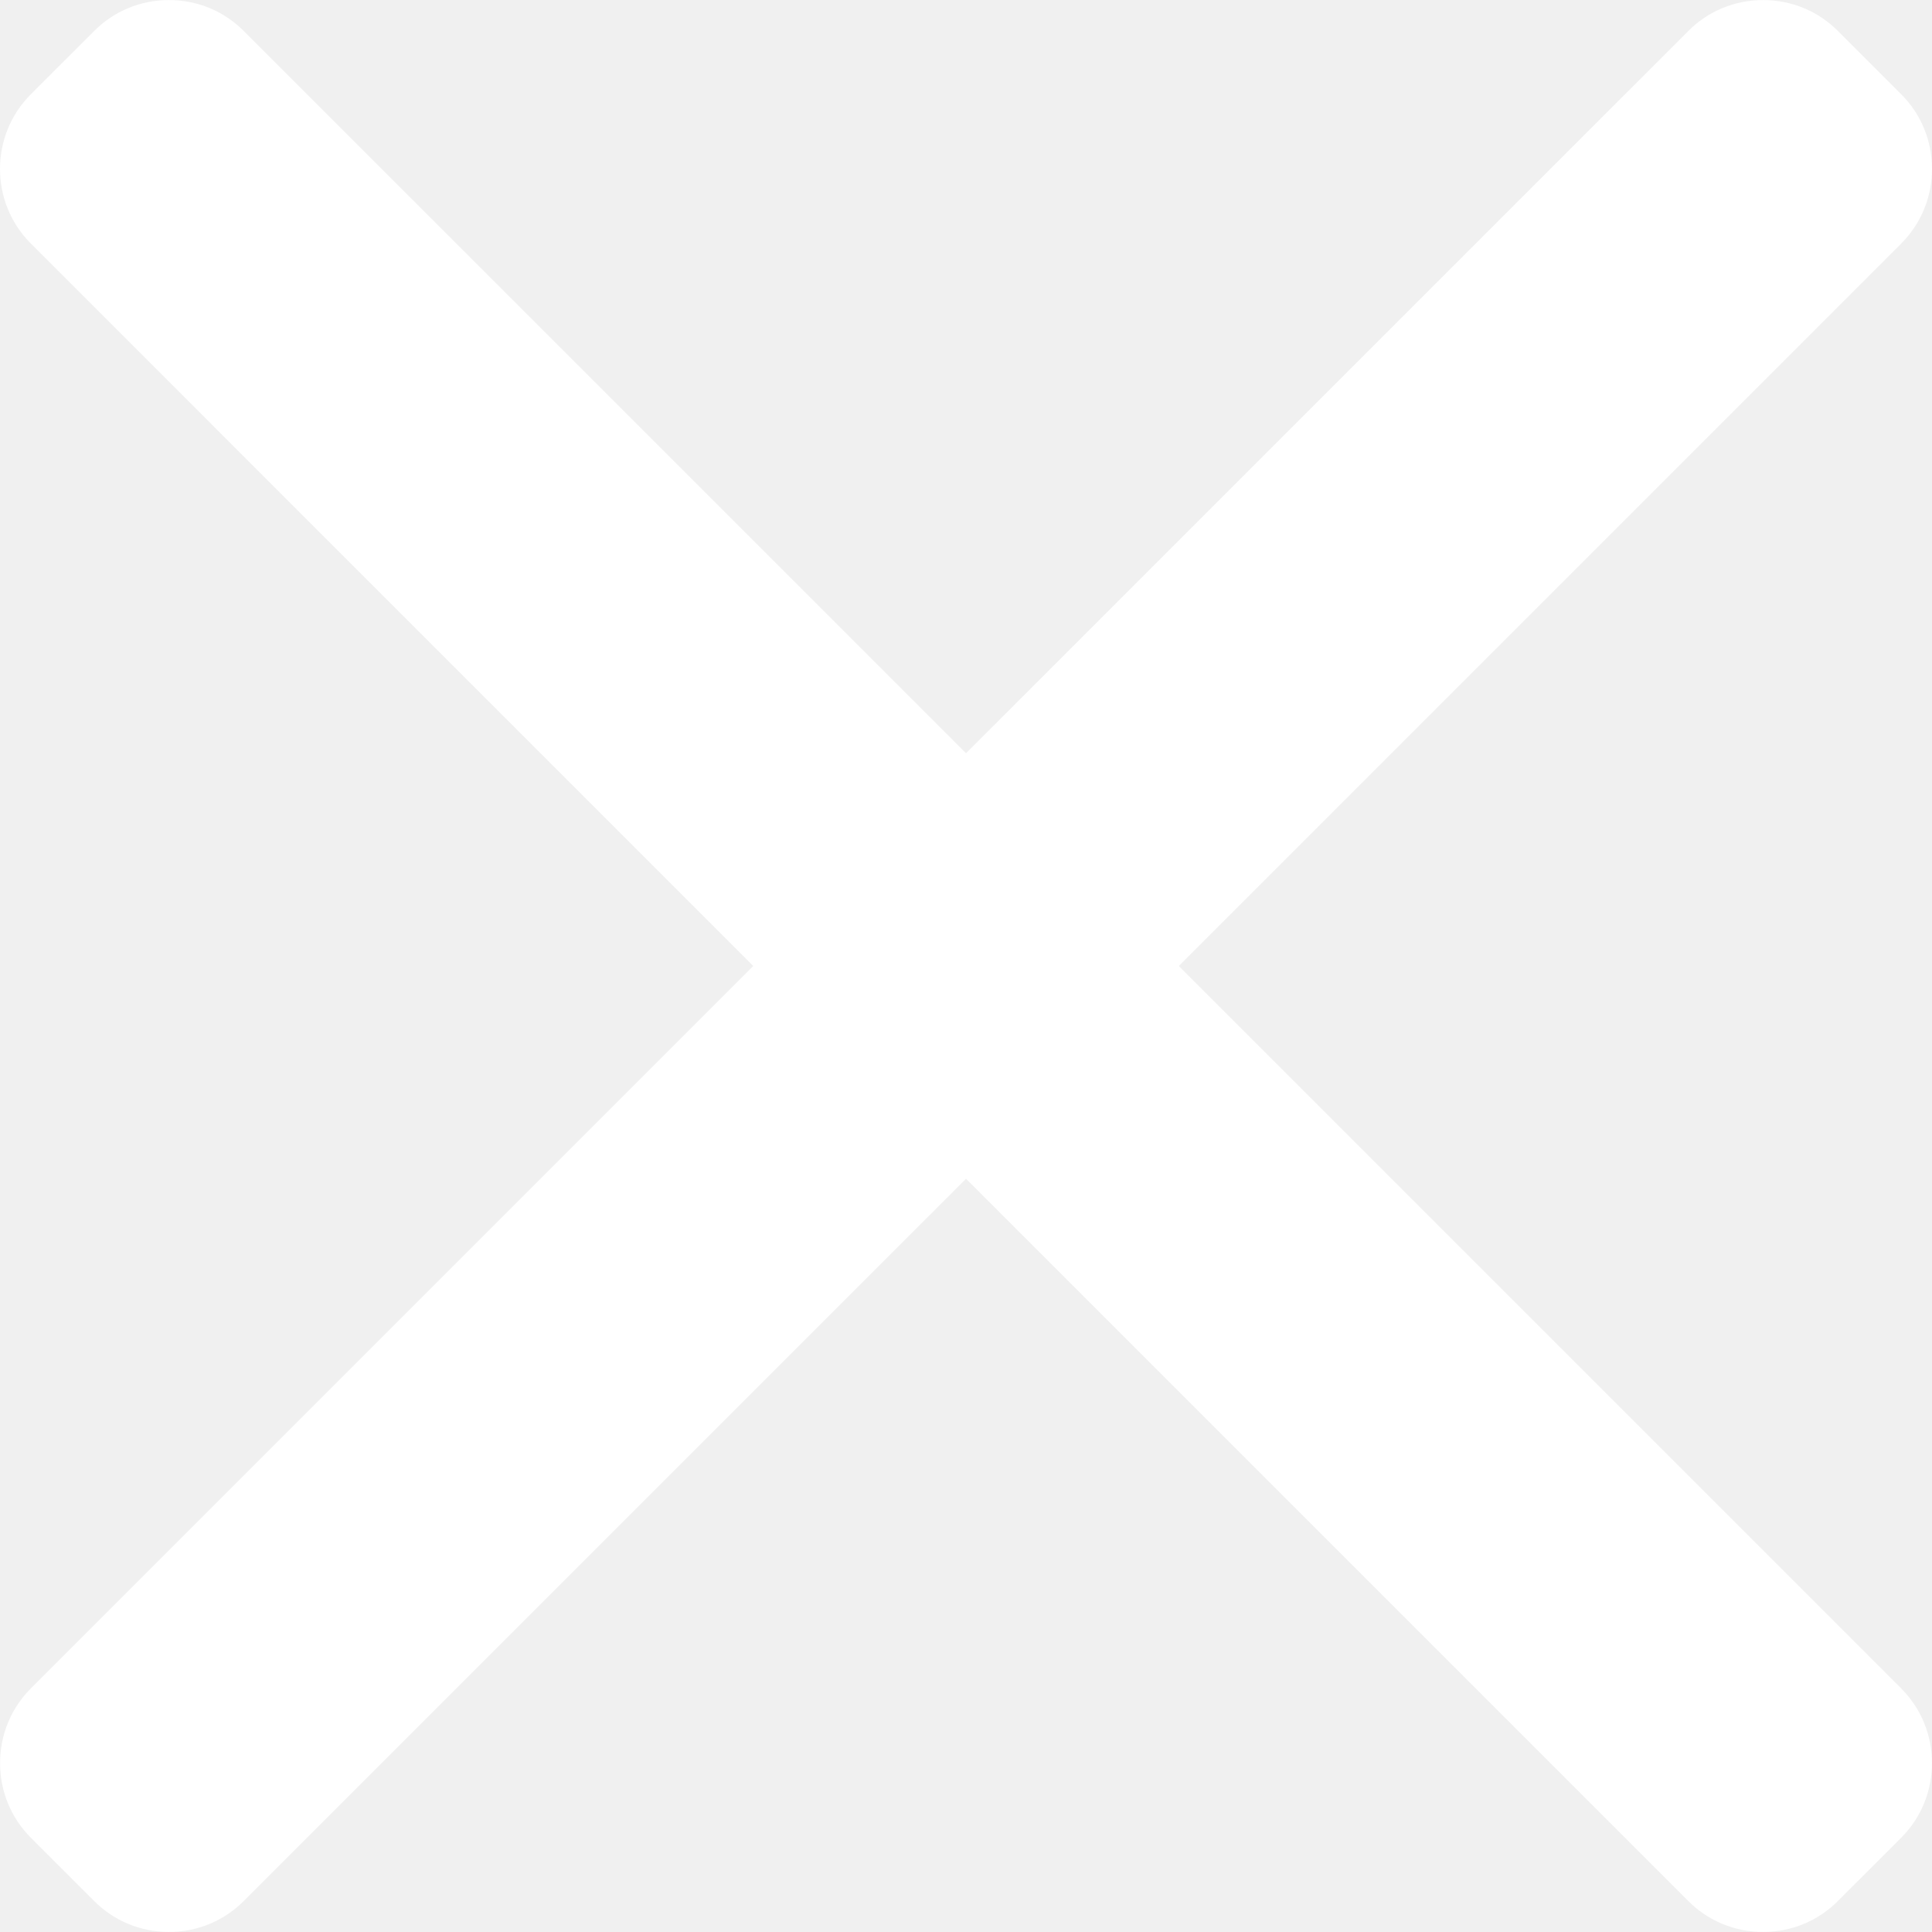
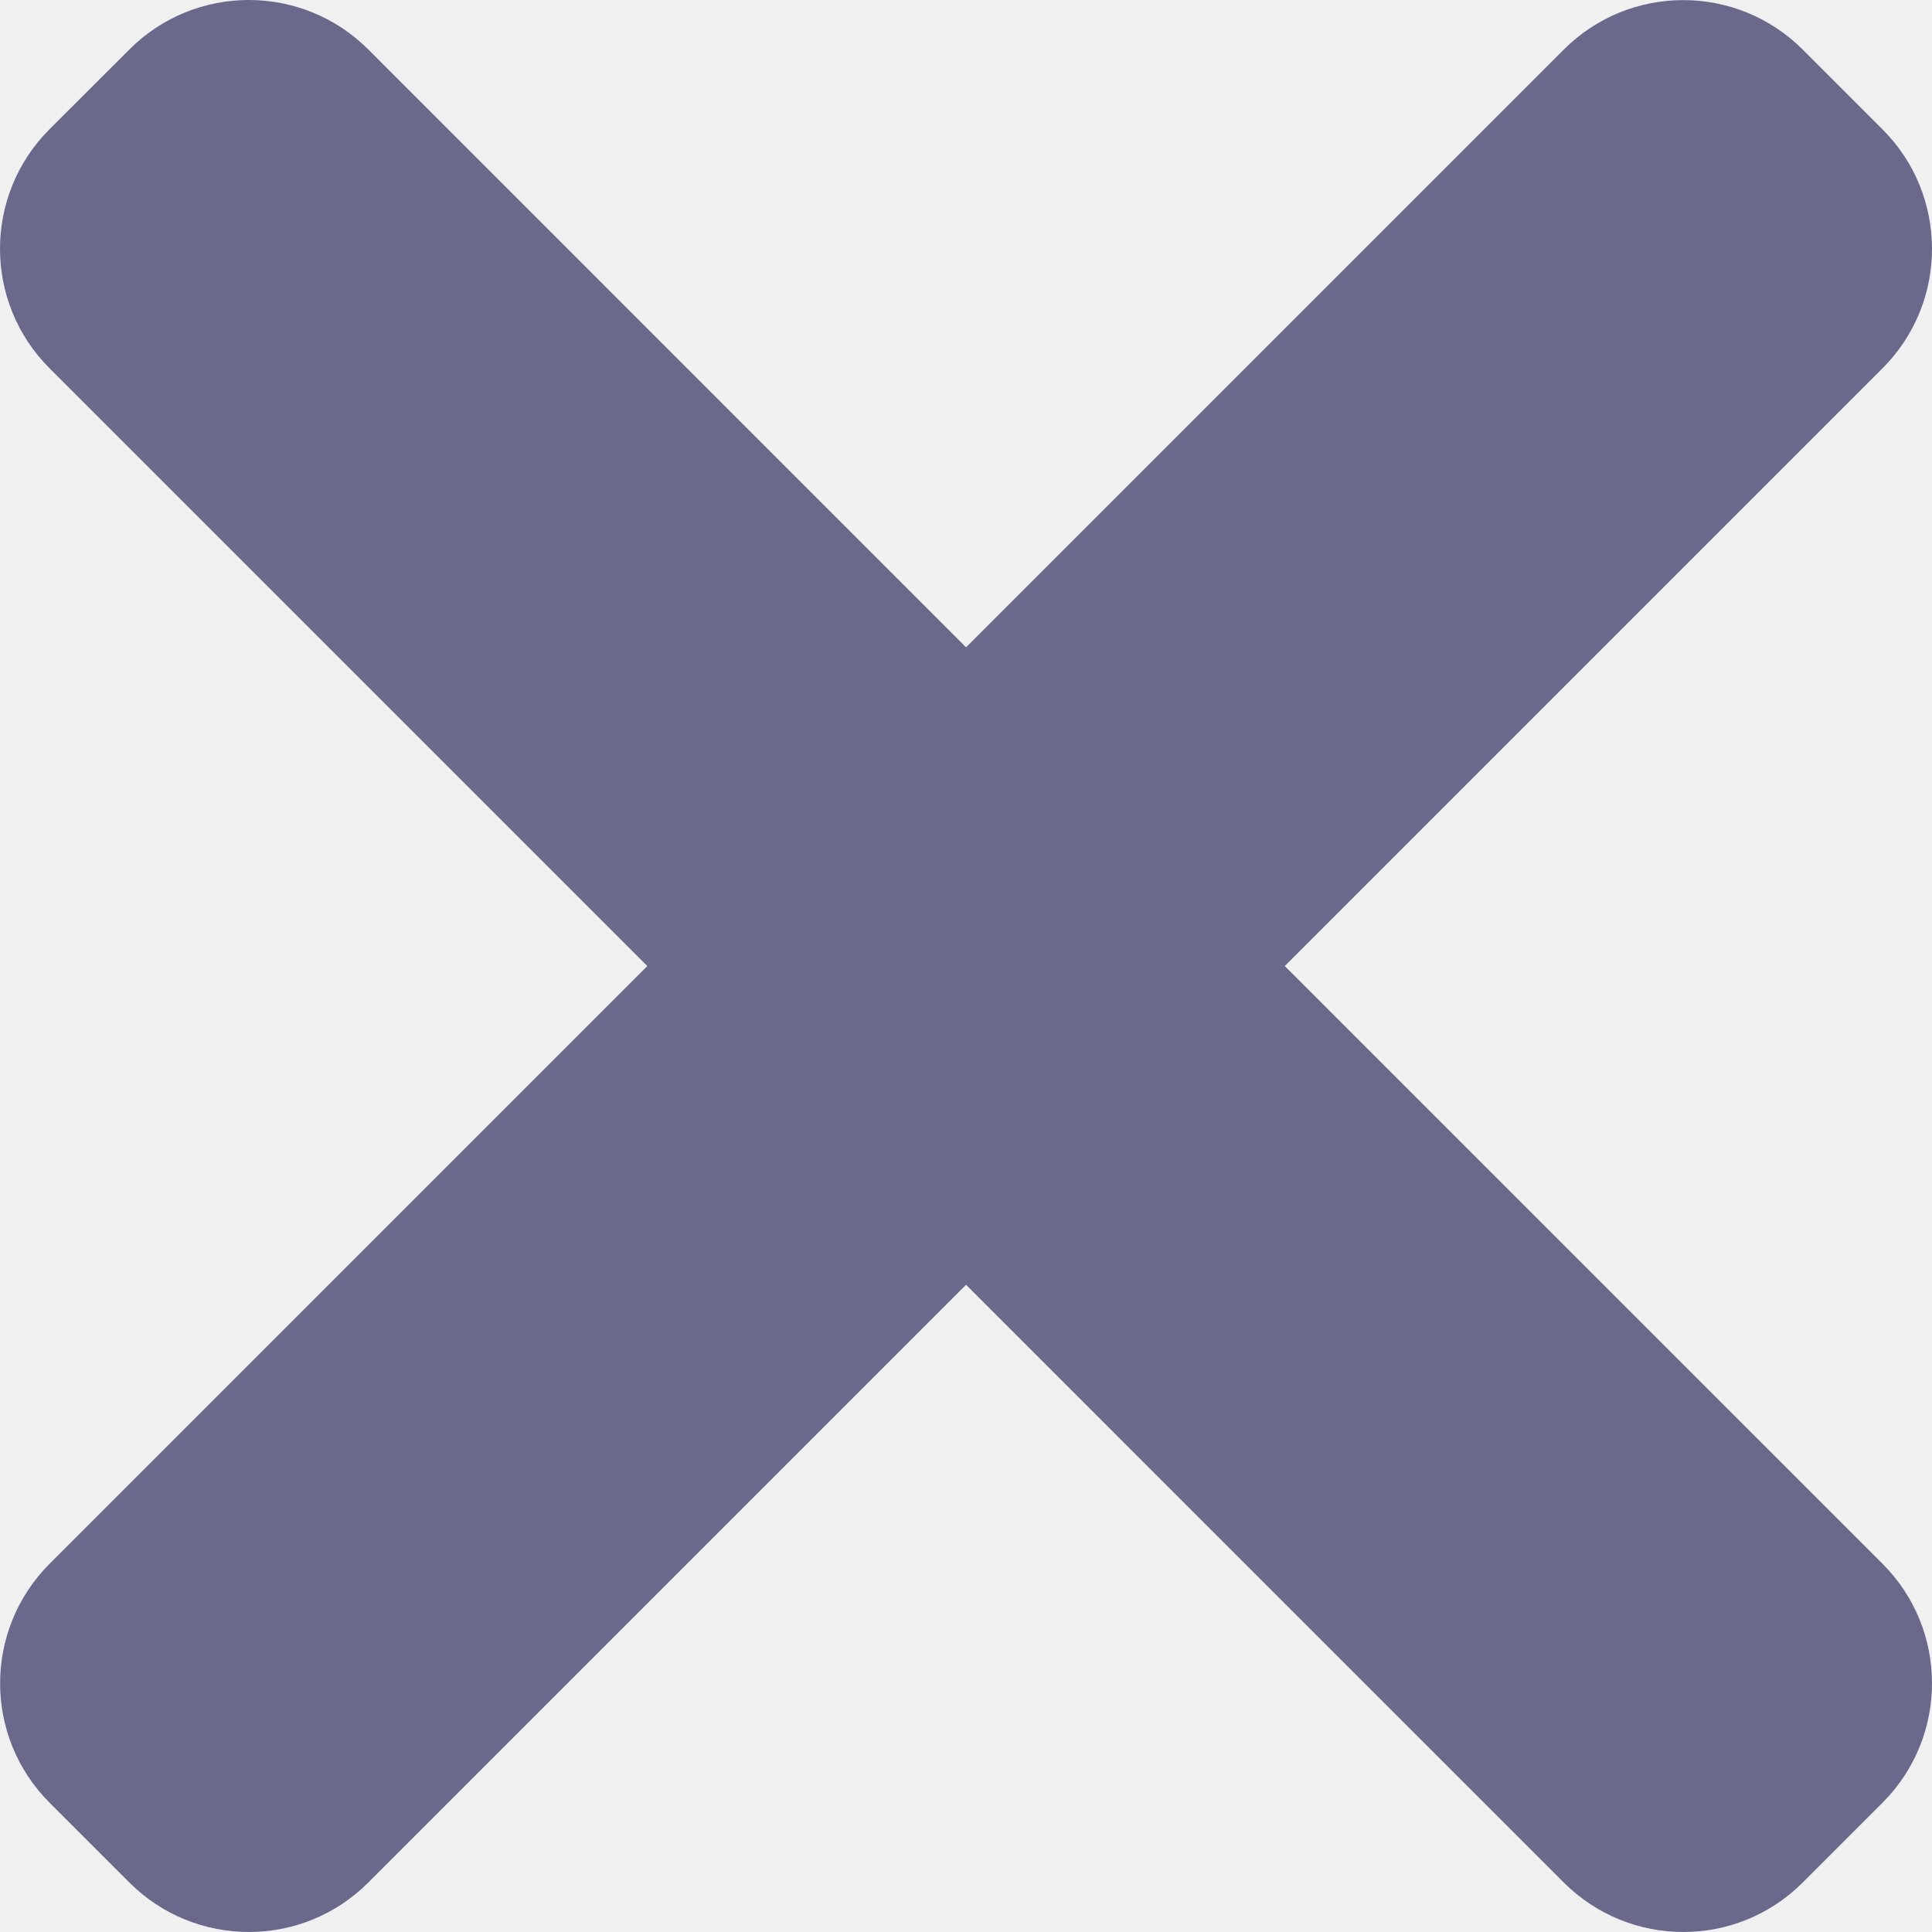
- <svg xmlns="http://www.w3.org/2000/svg" width="512" height="512" viewBox="0 0 492 492">
-   <path d="M300.188 246L484.14 62.04c5.06-5.064 7.852-11.82 7.86-19.024 0-7.208-2.792-13.972-7.86-19.028L468.02 7.872C462.952 2.796 456.196.016 448.984.016c-7.2 0-13.956 2.78-19.024 7.856L246.008 191.82 62.048 7.872C56.988 2.796 50.228.016 43.02.016c-7.2 0-13.96 2.78-19.02 7.856L7.872 23.988c-10.496 10.496-10.496 27.568 0 38.052L191.828 246 7.872 429.952C2.808 435.024.02 441.78.02 448.984s2.788 13.96 7.852 19.028l16.124 16.116c5.06 5.072 11.824 7.856 19.02 7.856 7.208 0 13.968-2.784 19.028-7.856l183.96-183.952 183.952 183.952c5.068 5.072 11.824 7.856 19.024 7.856h.008c7.204 0 13.96-2.784 19.028-7.856l16.12-16.116c5.06-5.064 7.852-11.824 7.852-19.028s-2.792-13.96-7.852-19.028L300.188 246z" fill="#fff" />
+ <svg xmlns="http://www.w3.org/2000/svg" version="1.1" width="512" height="512" x="0" y="0" viewBox="0 0 365.696 365.696" style="enable-background:new 0 0 512 512" xml:space="preserve" class="">
+   <g>
+     <path d="m243.188 182.859 113.133-113.133c12.5-12.5 12.5-32.766 0-45.246l-15.082-15.082c-12.504-12.504-32.77-12.504-45.25 0l-113.129 113.129-113.133-113.152c-12.5-12.5-32.766-12.5-45.246 0l-15.105 15.082c-12.5 12.504-12.5 32.77 0 45.25l113.152 113.152-113.129 113.129c-12.504 12.504-12.504 32.77 0 45.25l15.082 15.082c12.5 12.5 32.766 12.5 45.246 0l113.133-113.133 113.129 113.133c12.504 12.5 32.77 12.5 45.25 0l15.082-15.082c12.5-12.504 12.5-32.77 0-45.25zm0 0" fill="#6a698c" data-original="#000000" style="" class="" />
+   </g>
</svg>
